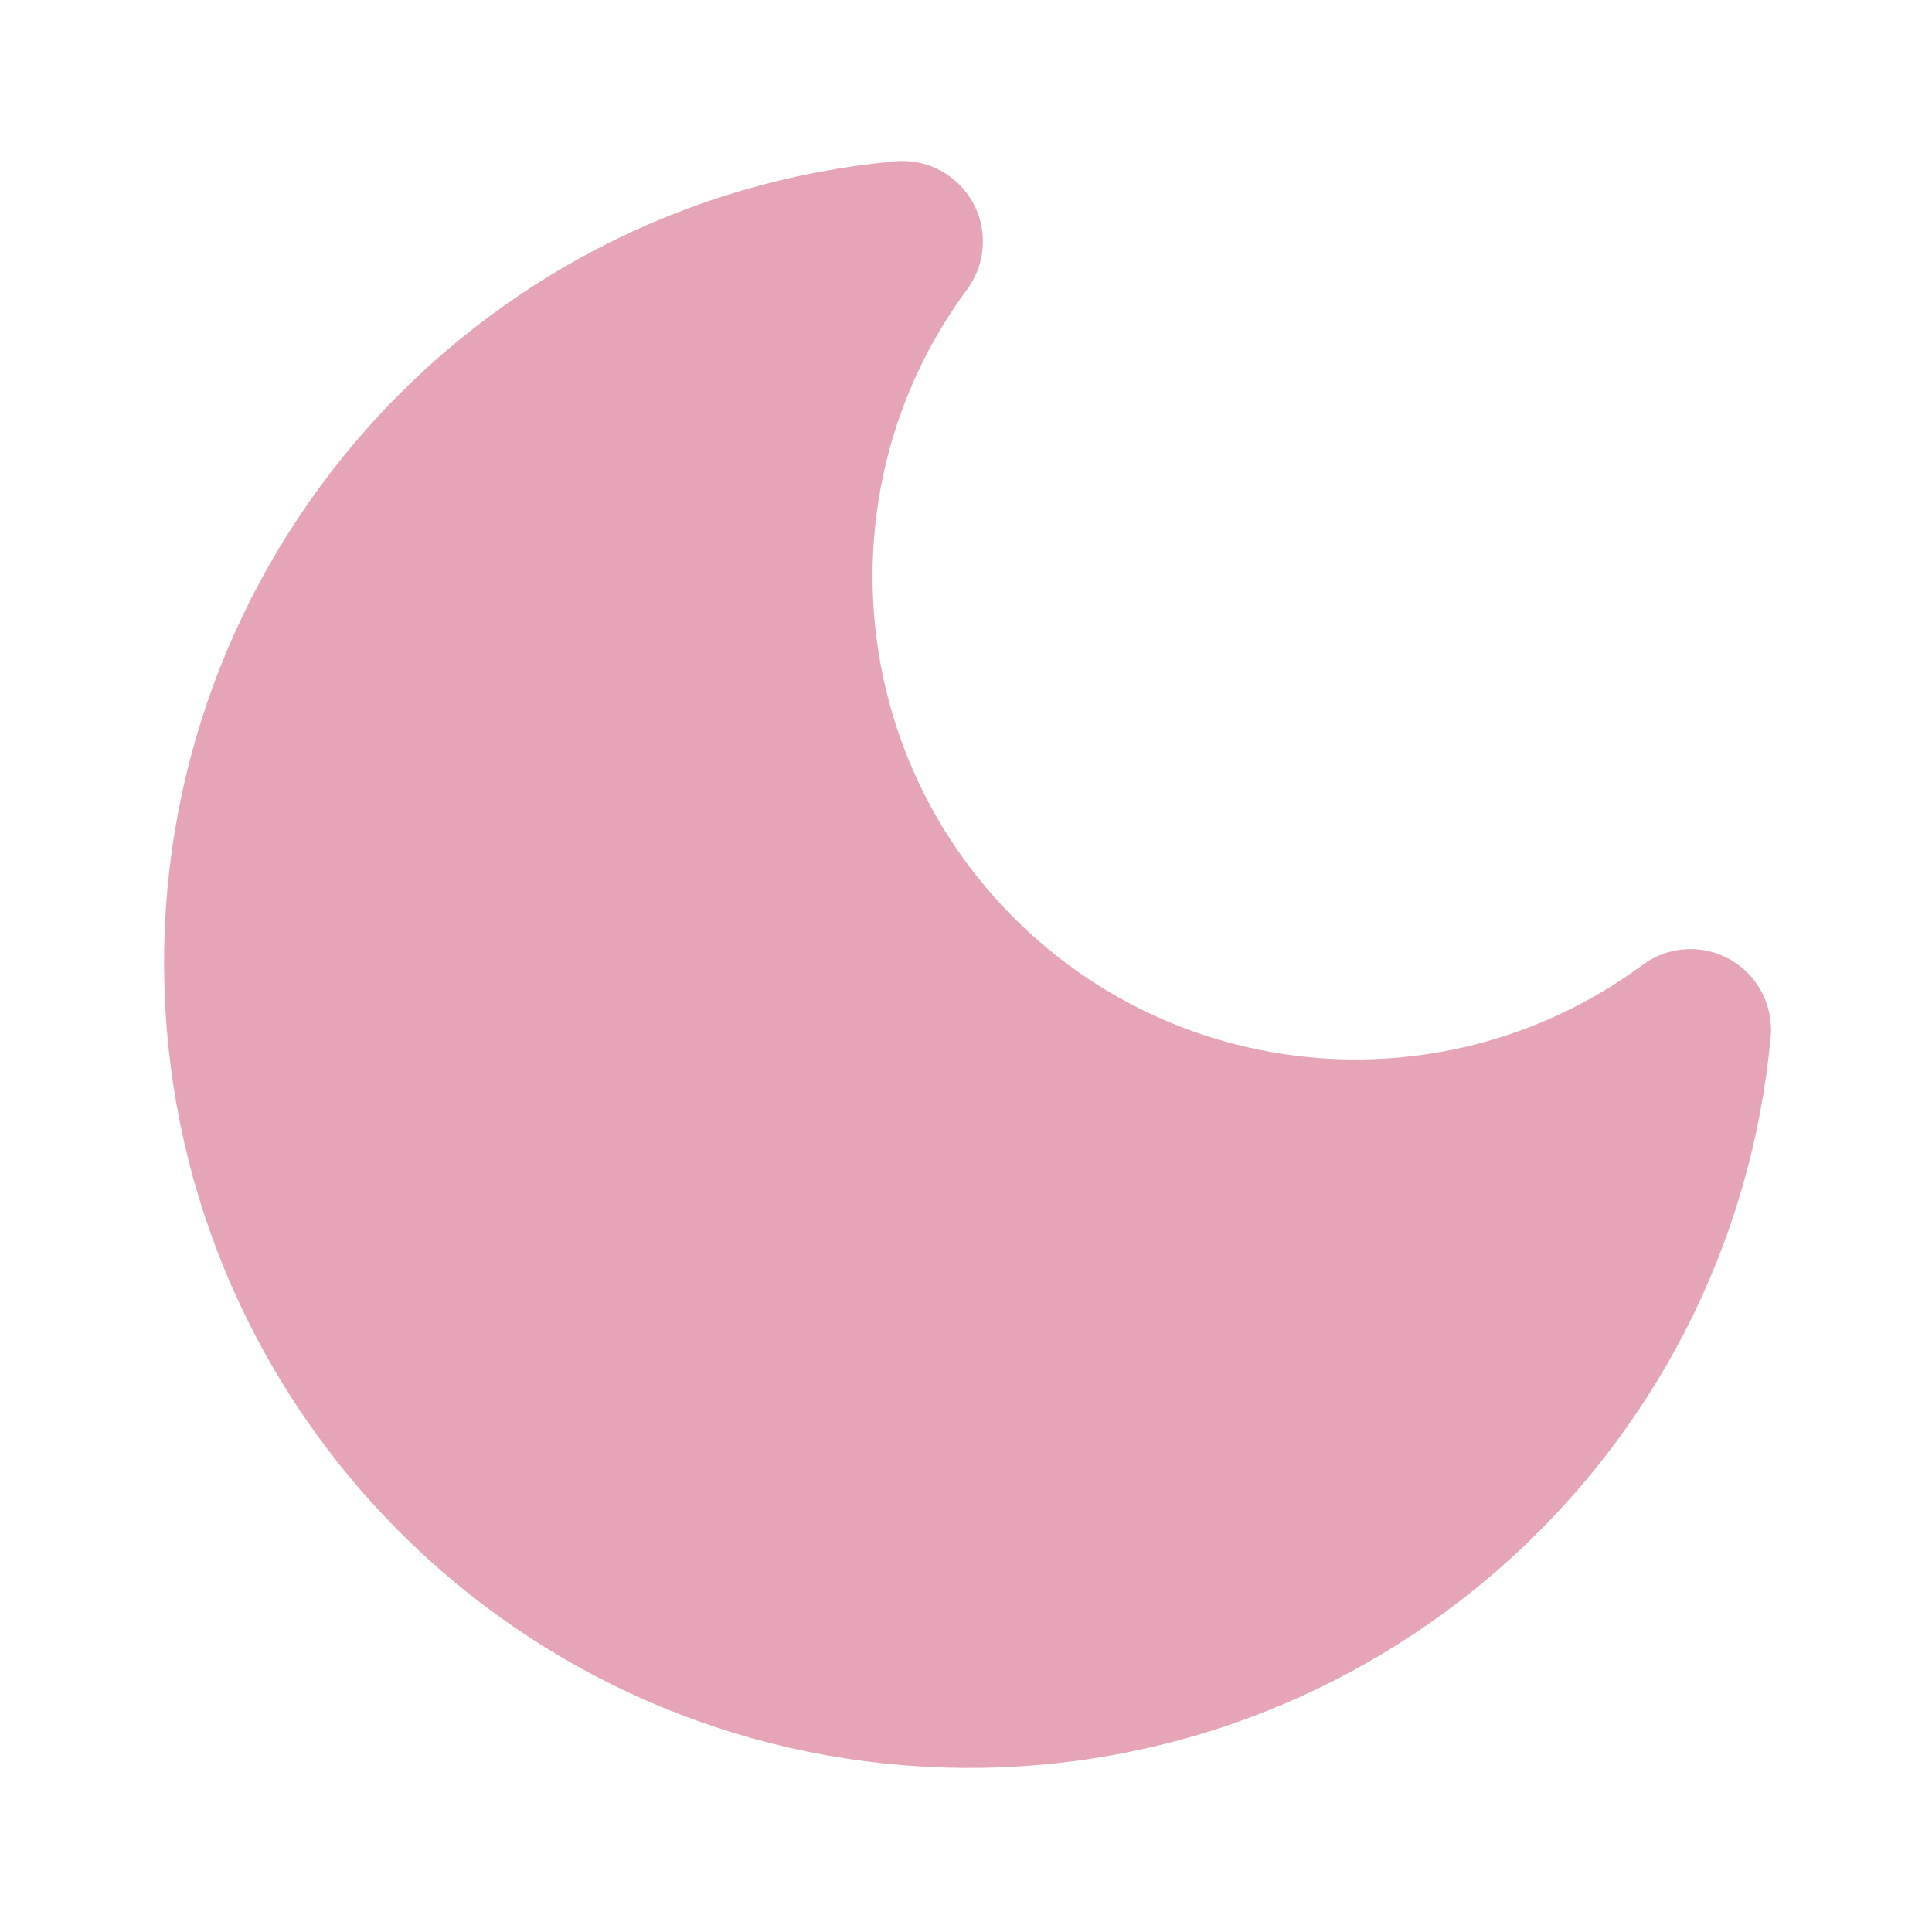
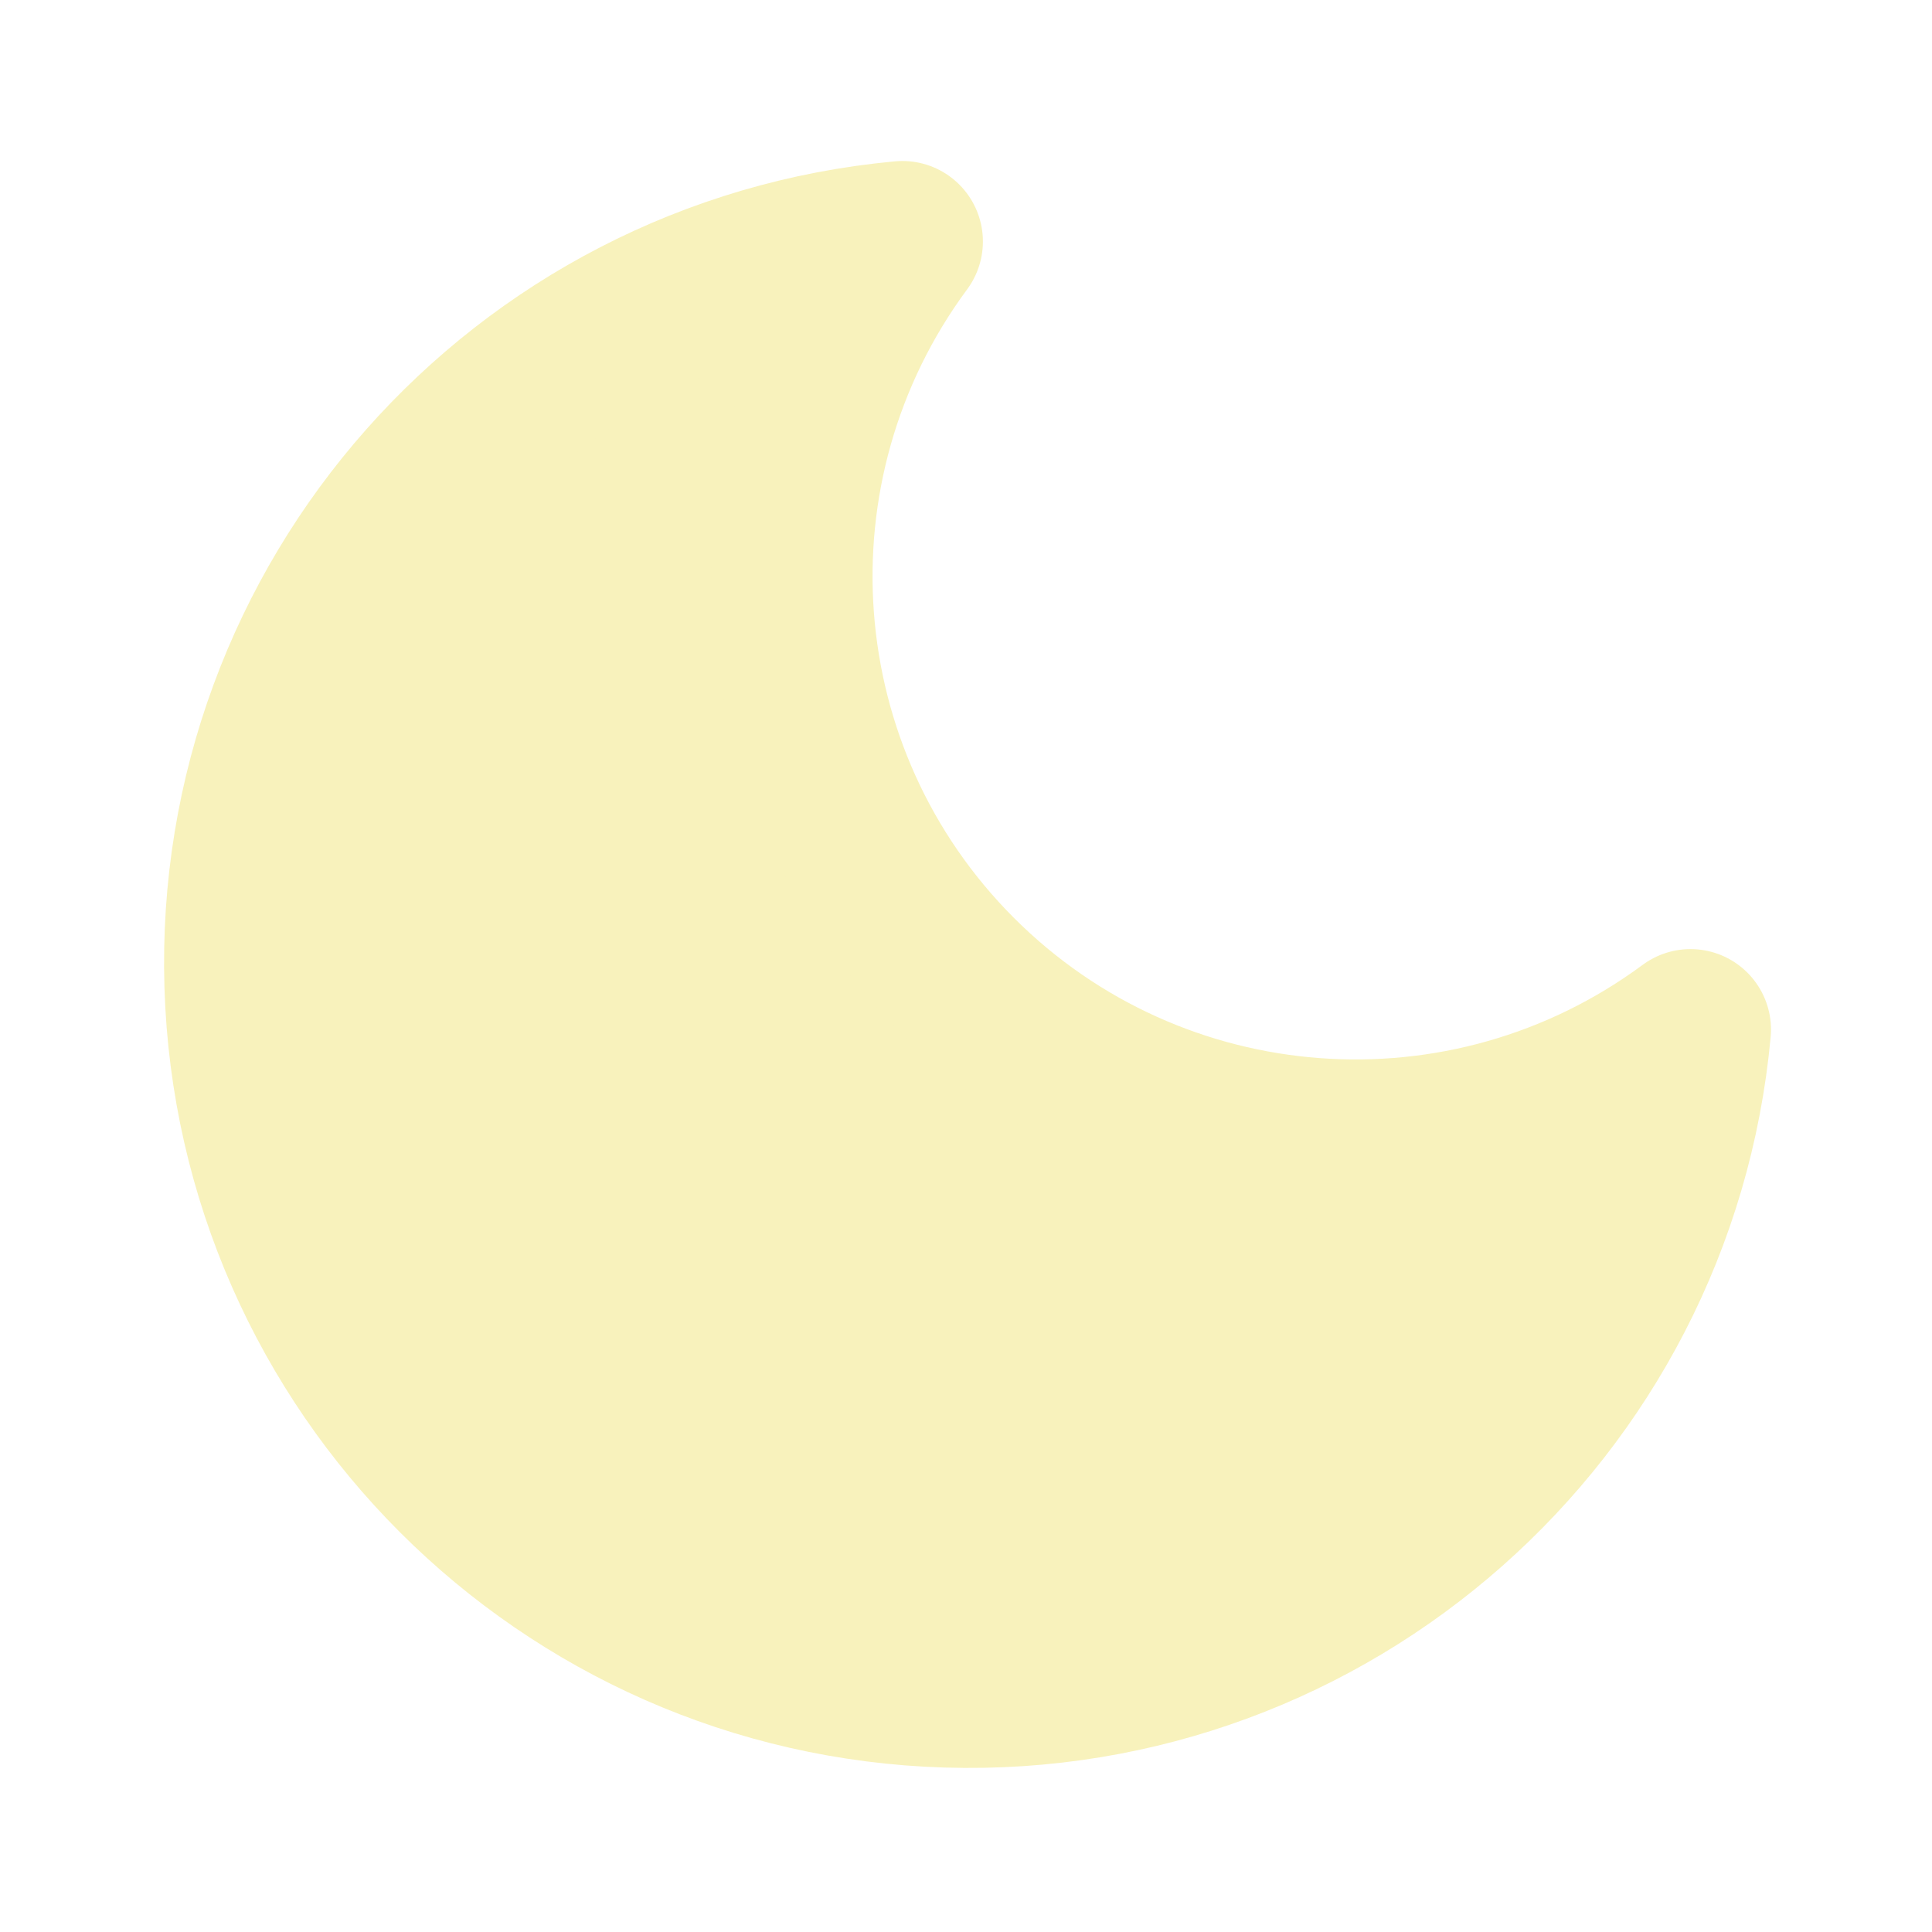
- <svg xmlns="http://www.w3.org/2000/svg" width="24" height="24" viewBox="0 0 24 24" fill="#e6a4b7" stroke="#e6a4b7" stroke-width="2" stroke-linecap="round" stroke-linejoin="round">
+ <svg xmlns="http://www.w3.org/2000/svg" width="24" height="24" viewBox="0 0 24 24" fill="#f8f2bc" stroke="#f8f2bc" stroke-width="2" stroke-linecap="round" stroke-linejoin="round">
  <path d="M21 12.79A9 9 0 1 1 11.21 3 7 7 0 0 0 21 12.79z" />
</svg>
